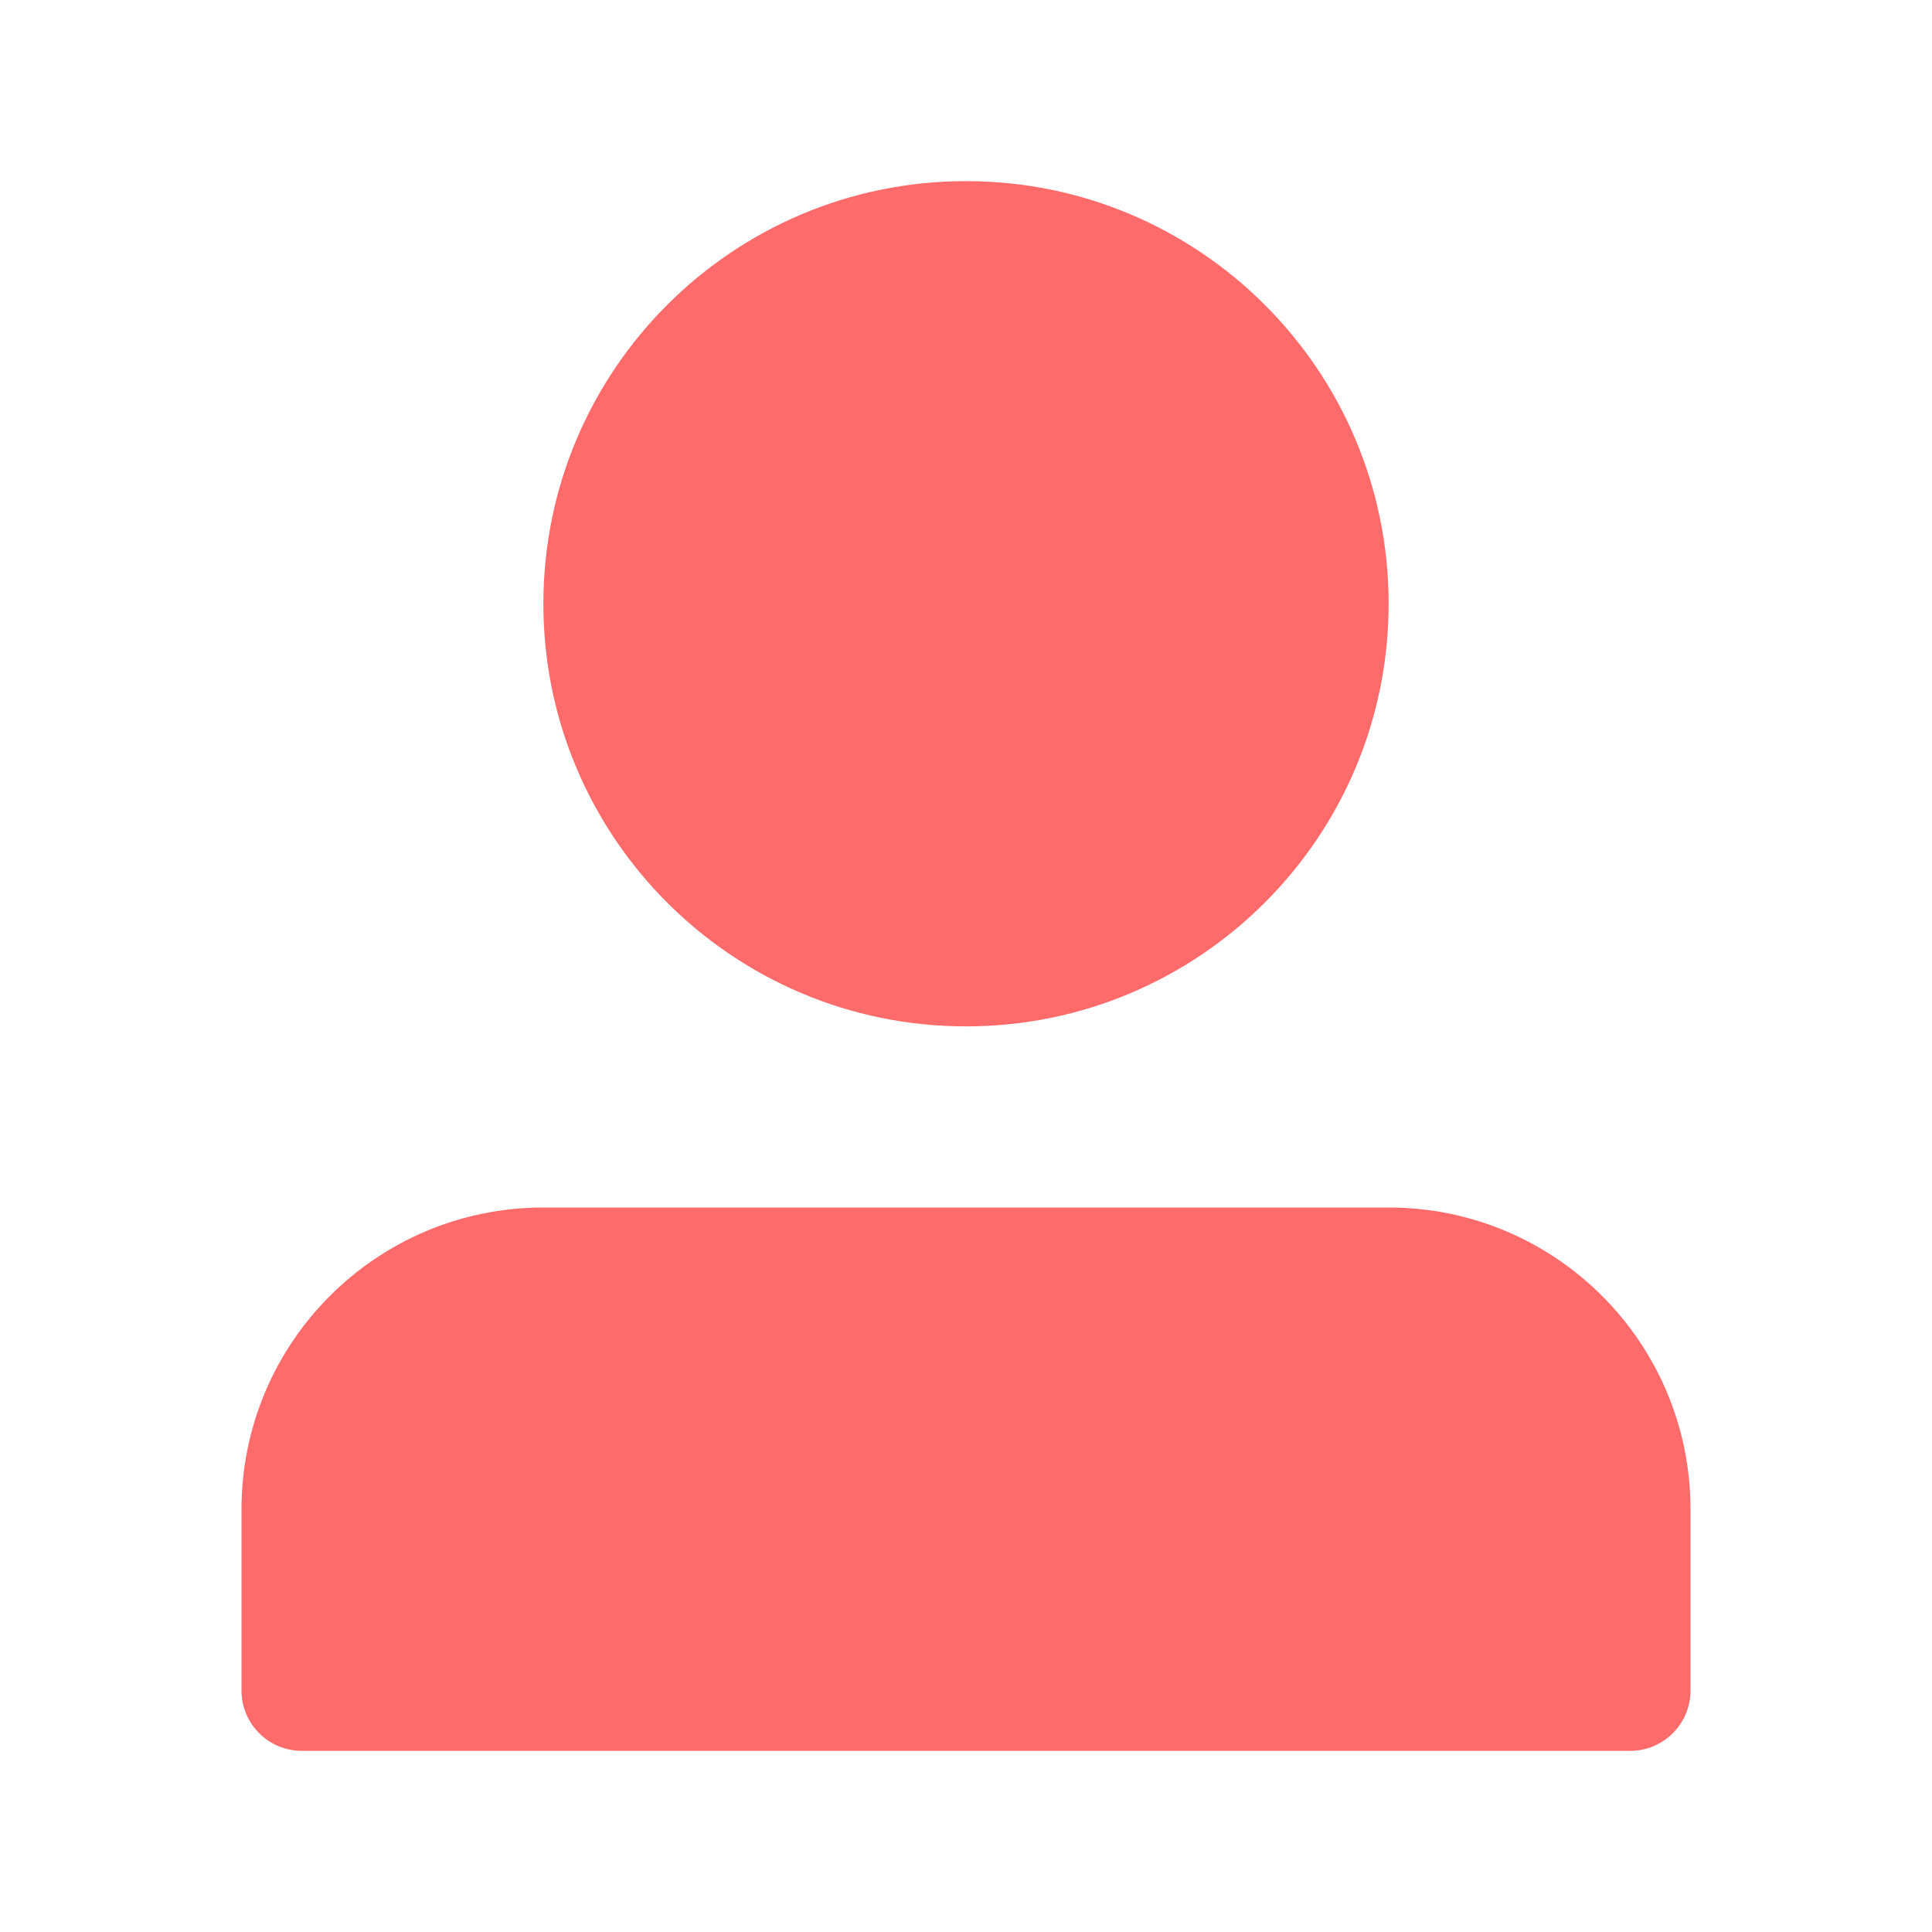
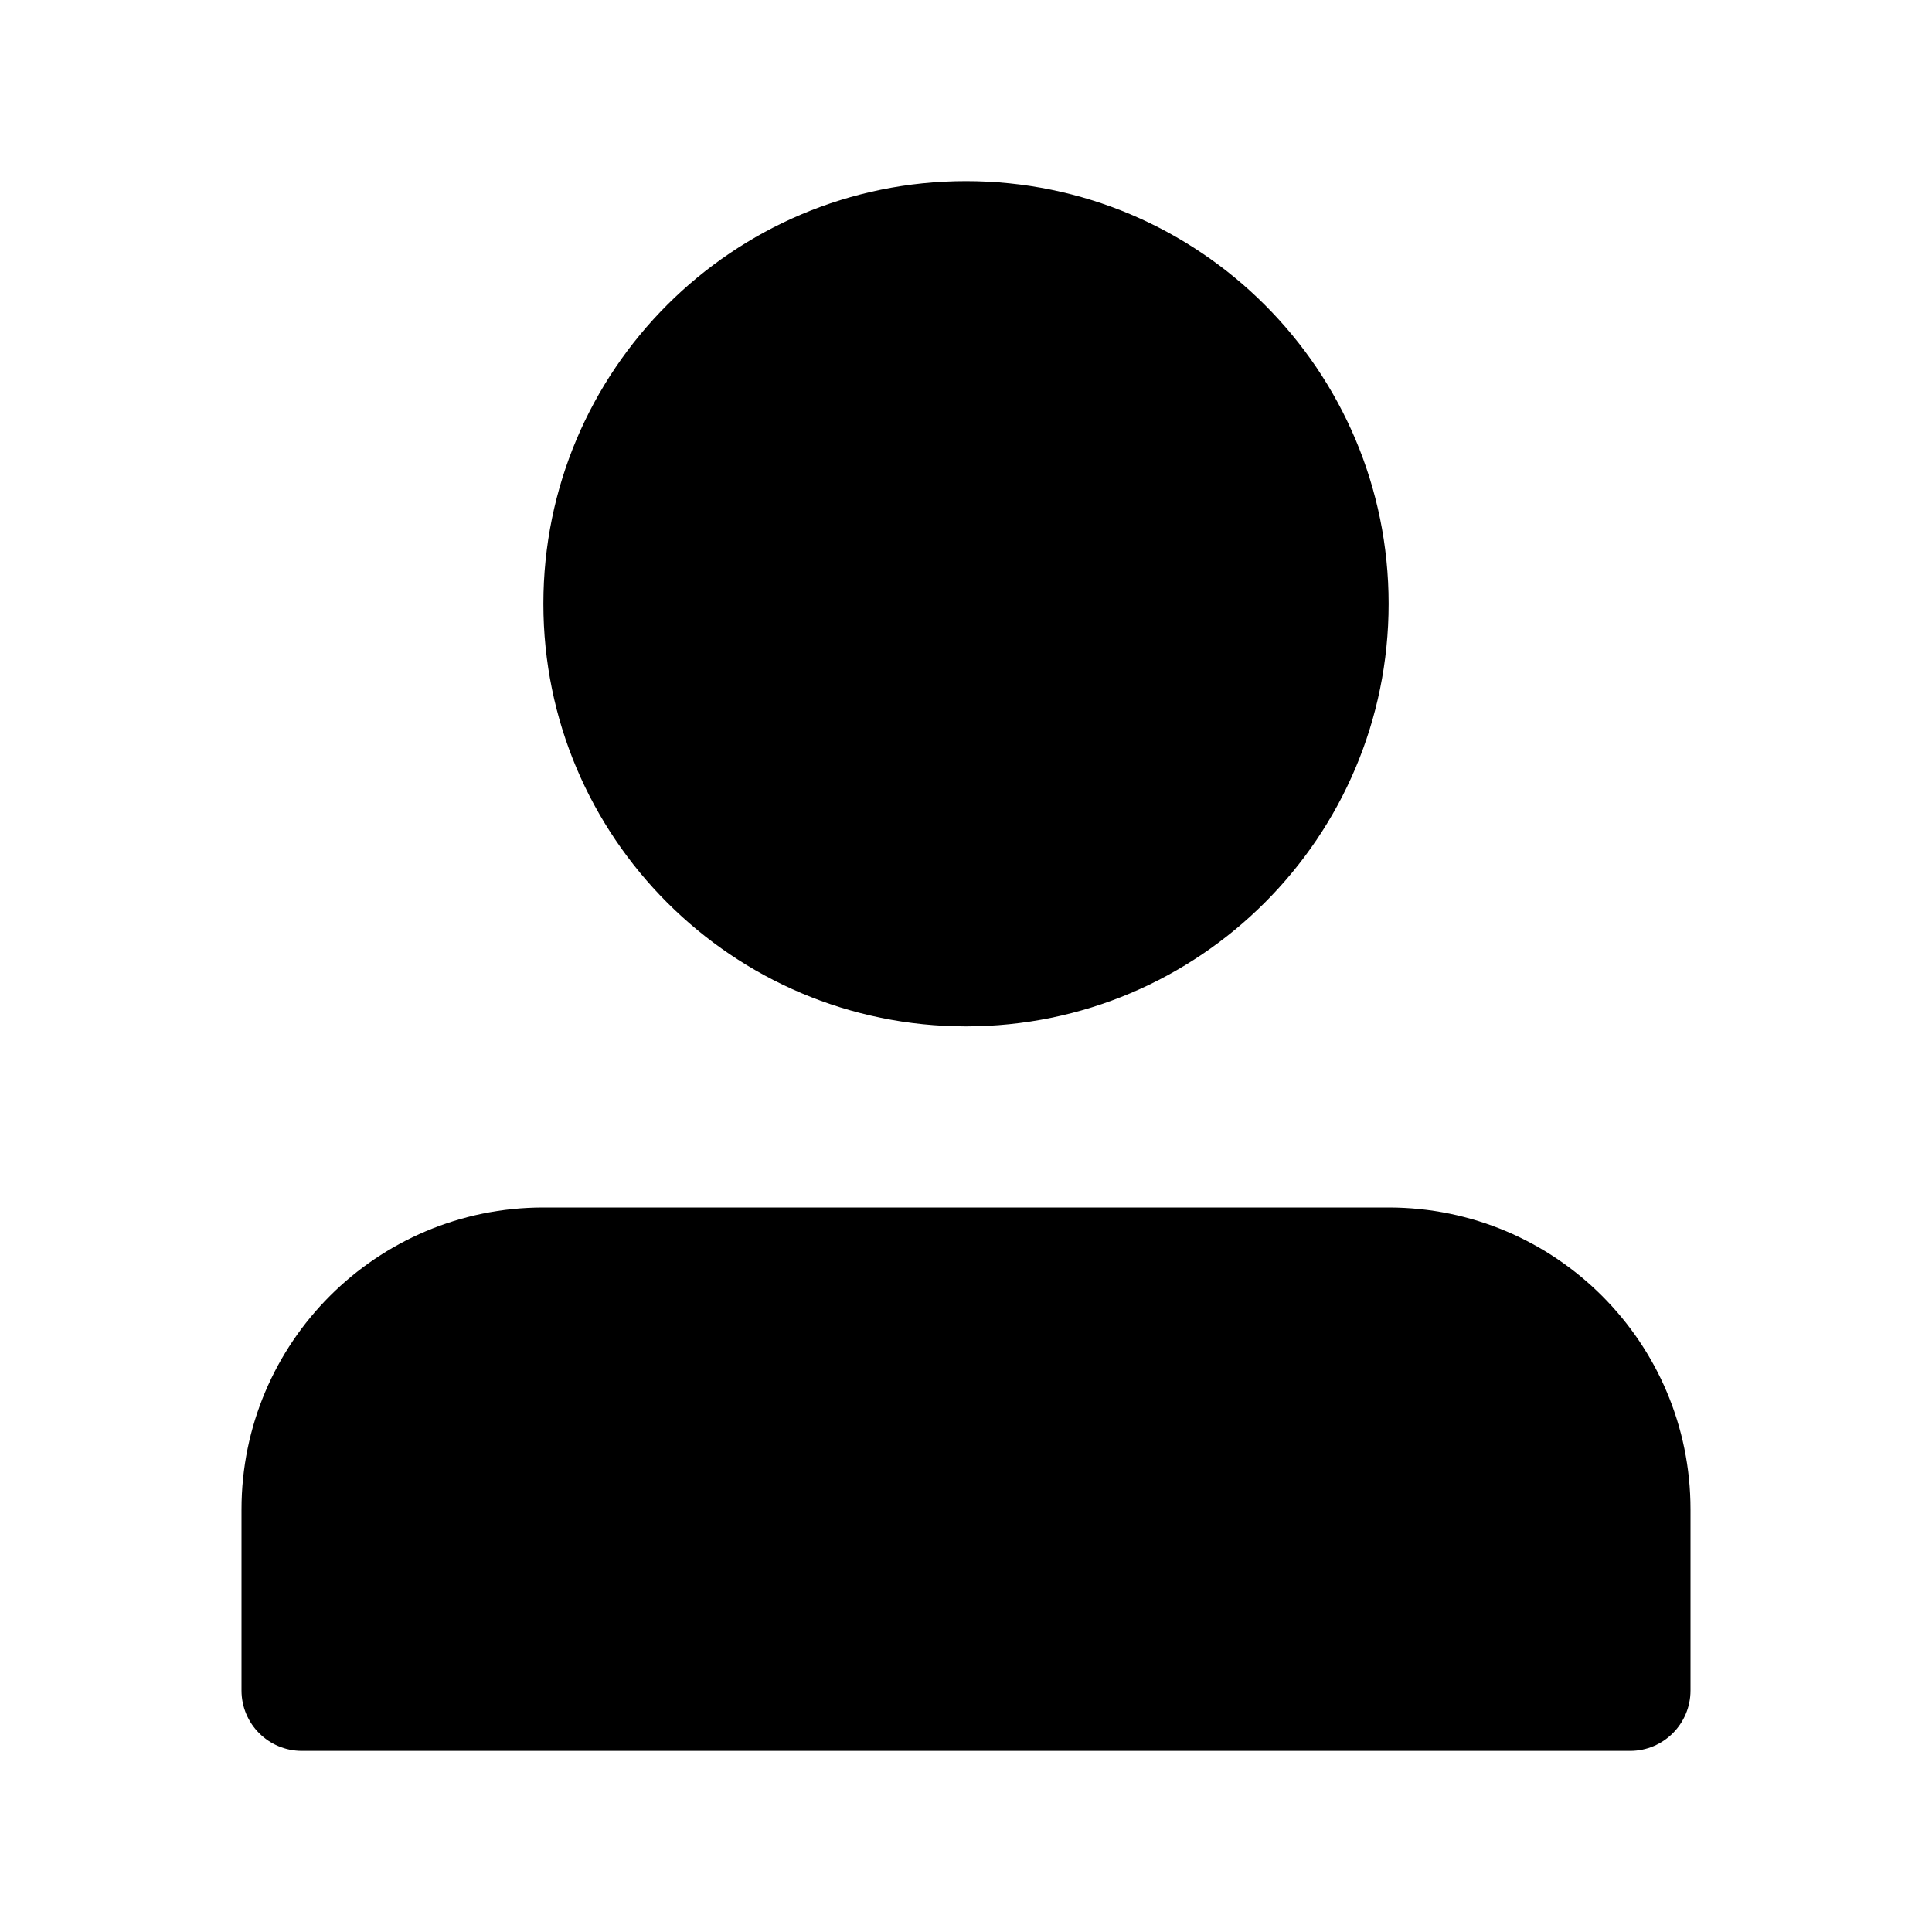
<svg xmlns="http://www.w3.org/2000/svg" viewBox="0 0 1024 1024">
-   <path fill="#ff6b6b" d="M288 320a224 224 0 1 0 448 0 224 224 0 1 0-448 0m544 608H160a32 32 0 0 1-32-32v-96a160 160 0 0 1 160-160h448a160 160 0 0 1 160 160v96a32 32 0 0 1-32 32z" />
+   <path fill="#000000" d="M288 320a224 224 0 1 0 448 0 224 224 0 1 0-448 0m544 608H160a32 32 0 0 1-32-32v-96a160 160 0 0 1 160-160h448a160 160 0 0 1 160 160v96a32 32 0 0 1-32 32z" />
</svg>
